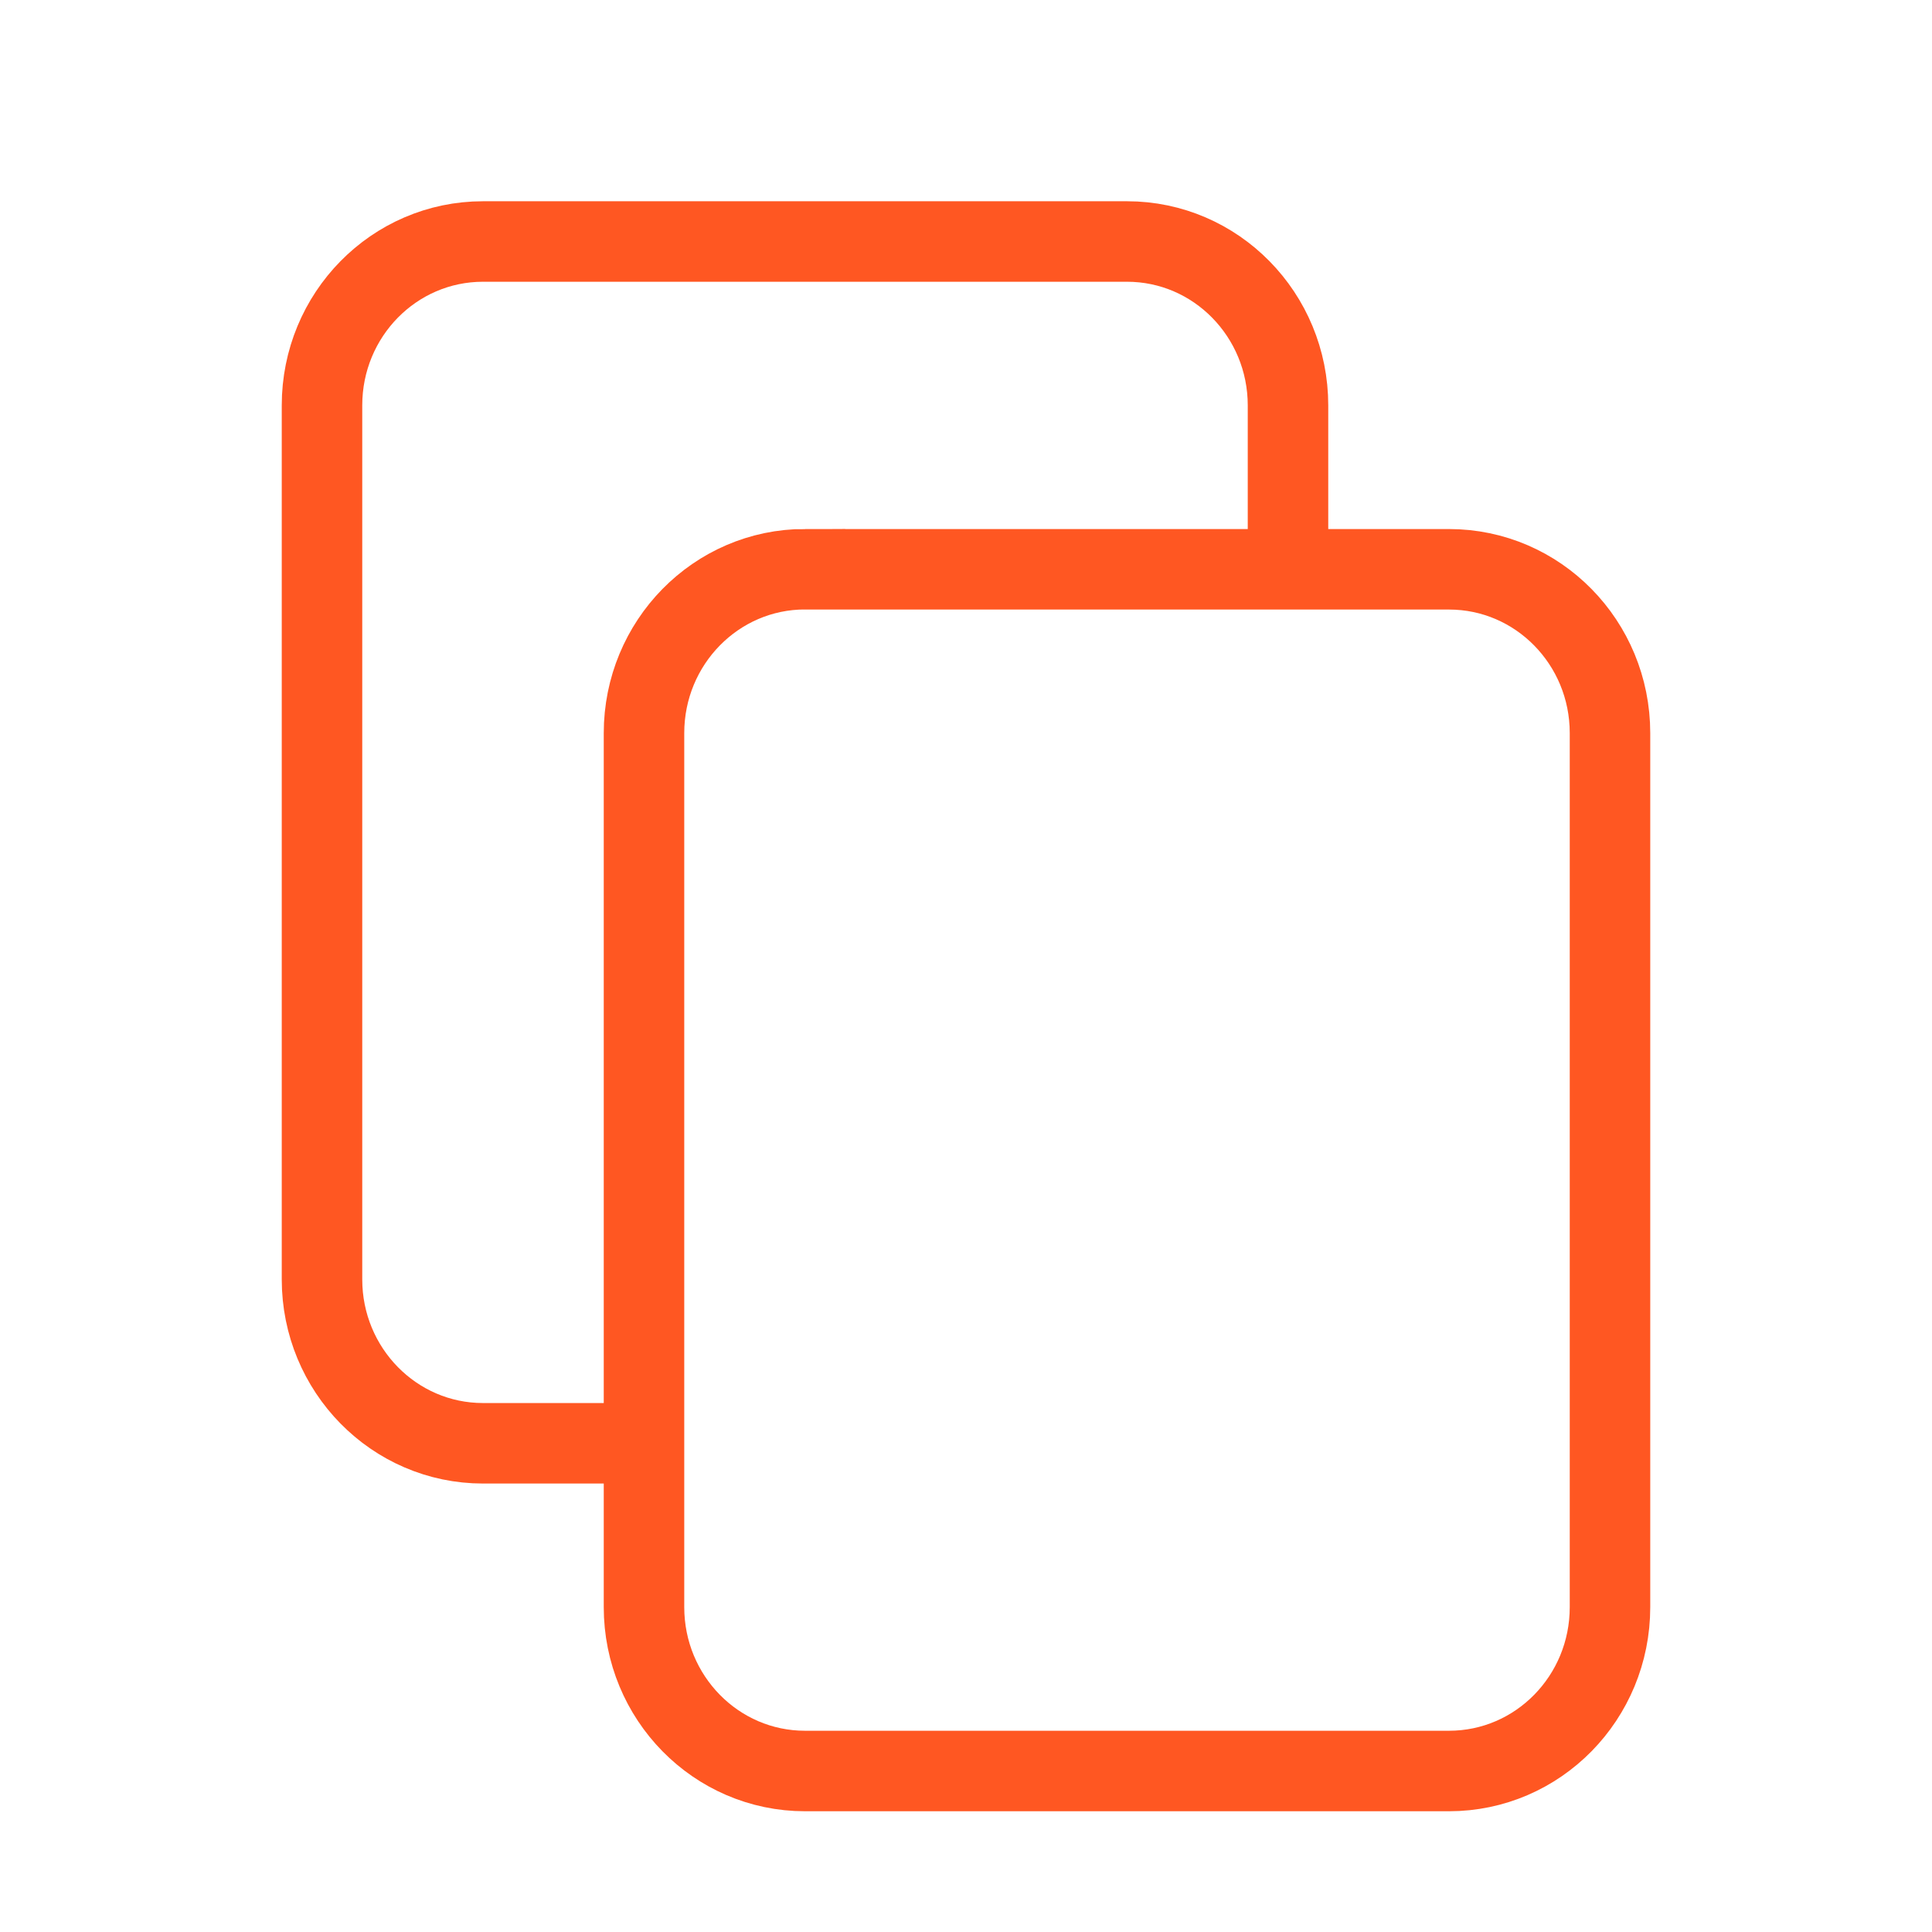
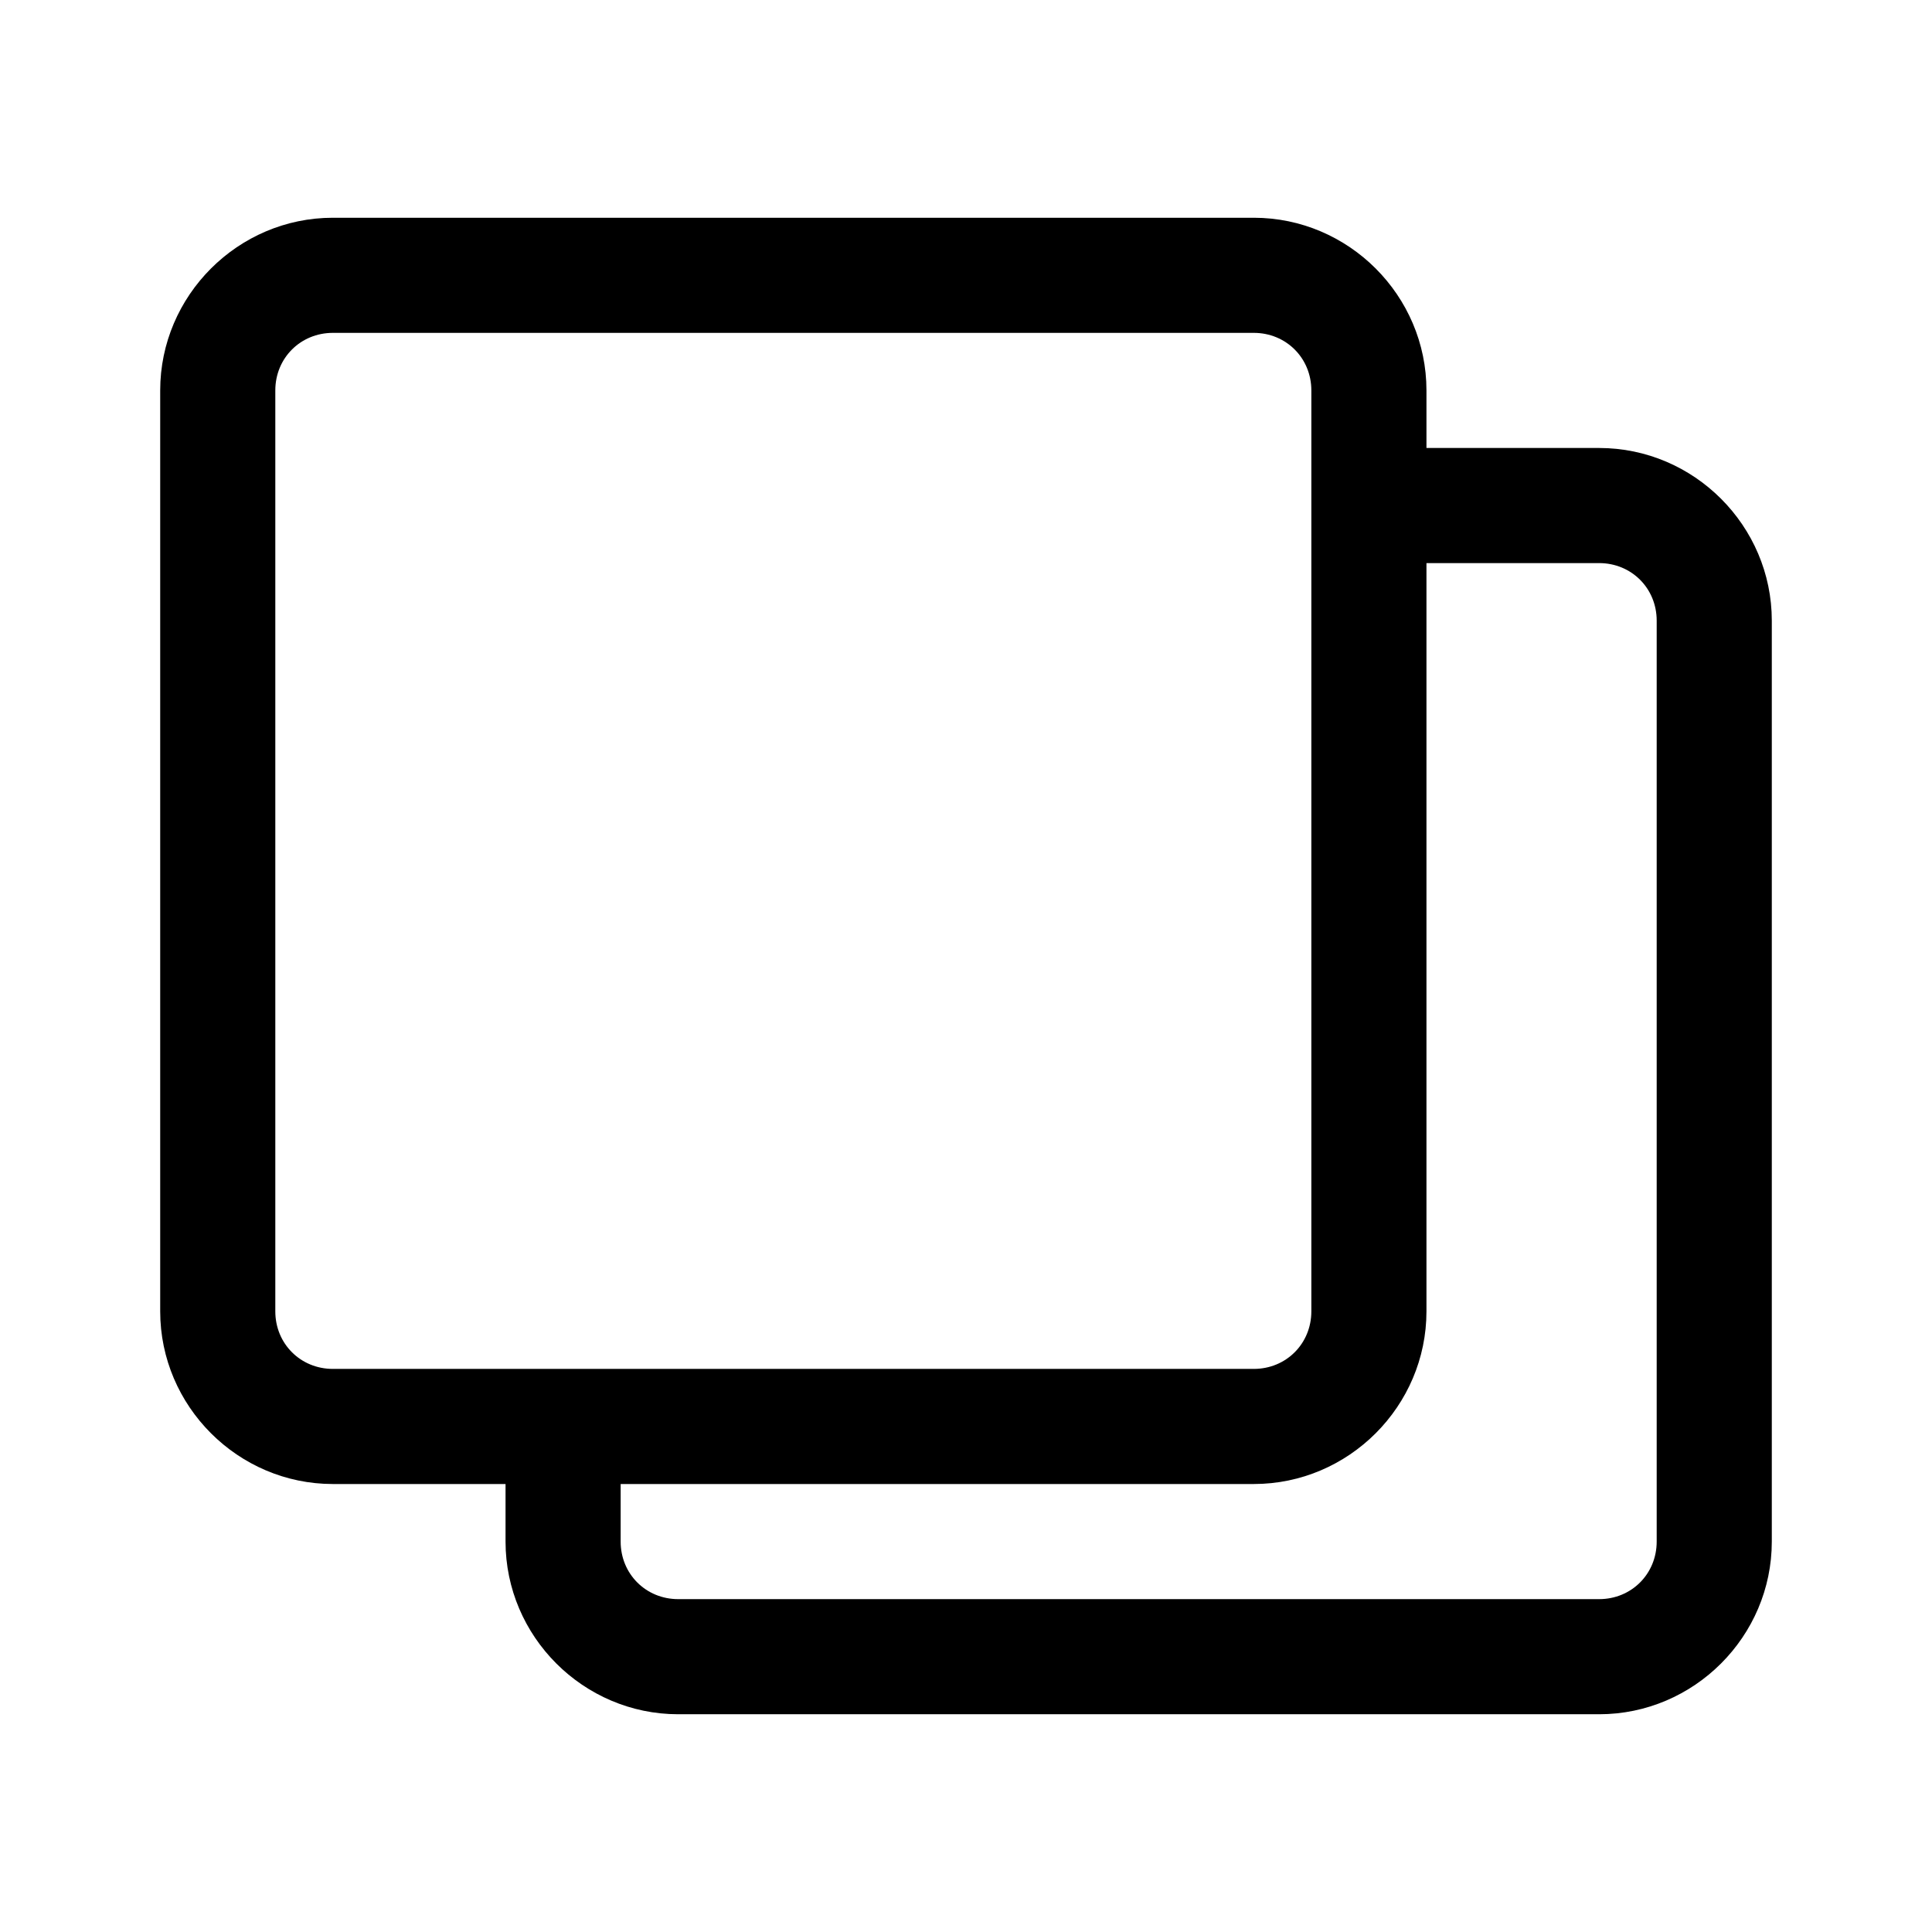
- <svg xmlns="http://www.w3.org/2000/svg" fill="none" shapeRendering="geometricPrecision" stroke="#FF5722" strokeLinecap="round" strokeLinejoin="round" strokeWidth="1.5" viewBox="0 0 24 24" width="14" height="14" version="1.1" id="svg4">
-   <defs id="defs8" />
-   <path d="M8 17.929H6c-1.105 0-2-.912-2-2.036V5.036C4 3.91 4.895 3 6 3h8c1.105 0 2 .911 2 2.036v1.866m-6 .17h8c1.105 0 2 .91 2 2.035v10.857C20 21.09 19.105 22 18 22h-8c-1.105 0-2-.911-2-2.036V9.107c0-1.124.895-2.036 2-2.036z" id="path2" />
+ <svg xmlns="http://www.w3.org/2000/svg" id="Copy_24" width="24" height="24" viewBox="0 0 24 24">
+   <rect width="24" height="24" stroke="none" fill="#000000" opacity="0" />
+   <g transform="matrix(1.43 0 0 1.43 12 12)">
+     <path style="stroke: none; stroke-width: 1; stroke-dasharray: none; stroke-linecap: butt; stroke-dashoffset: 0; stroke-linejoin: miter; stroke-miterlimit: 4; fill: rgb(0,0,0); fill-rule: nonzero; opacity: 1;" transform=" translate(-8, -7.5)" d="M 2.5 1 C 1.676 1 1 1.676 1 2.5 L 1 10.5 C 1 11.324 1.676 12 2.5 12 L 4 12 L 4 12.5 C 4 13.324 4.676 14 5.5 14 L 13.5 14 C 14.324 14 15 13.324 15 12.5 L 15 4.5 C 15 3.676 14.324 3 13.5 3 L 12 3 L 12 2.5 C 12 1.676 11.324 1 10.5 1 Z M 2.5 2 L 10.5 2 C 10.781 2 11 2.219 11 2.5 L 11 10.5 C 11 10.781 10.781 11 10.5 11 L 2.5 11 C 2.219 11 2 10.781 2 10.5 L 2 2.5 C 2 2.219 2.219 2 2.5 2 Z M 12 4 L 13.5 4 C 13.781 4 14 4.219 14 4.5 L 14 12.5 C 14 12.781 13.781 13 13.5 13 L 5.5 13 C 5.219 13 5 12.781 5 12.5 L 5 12 L 10.5 12 C 11.324 12 12 11.324 12 10.5 Z" stroke-linecap="round" />
+   </g>
</svg>
